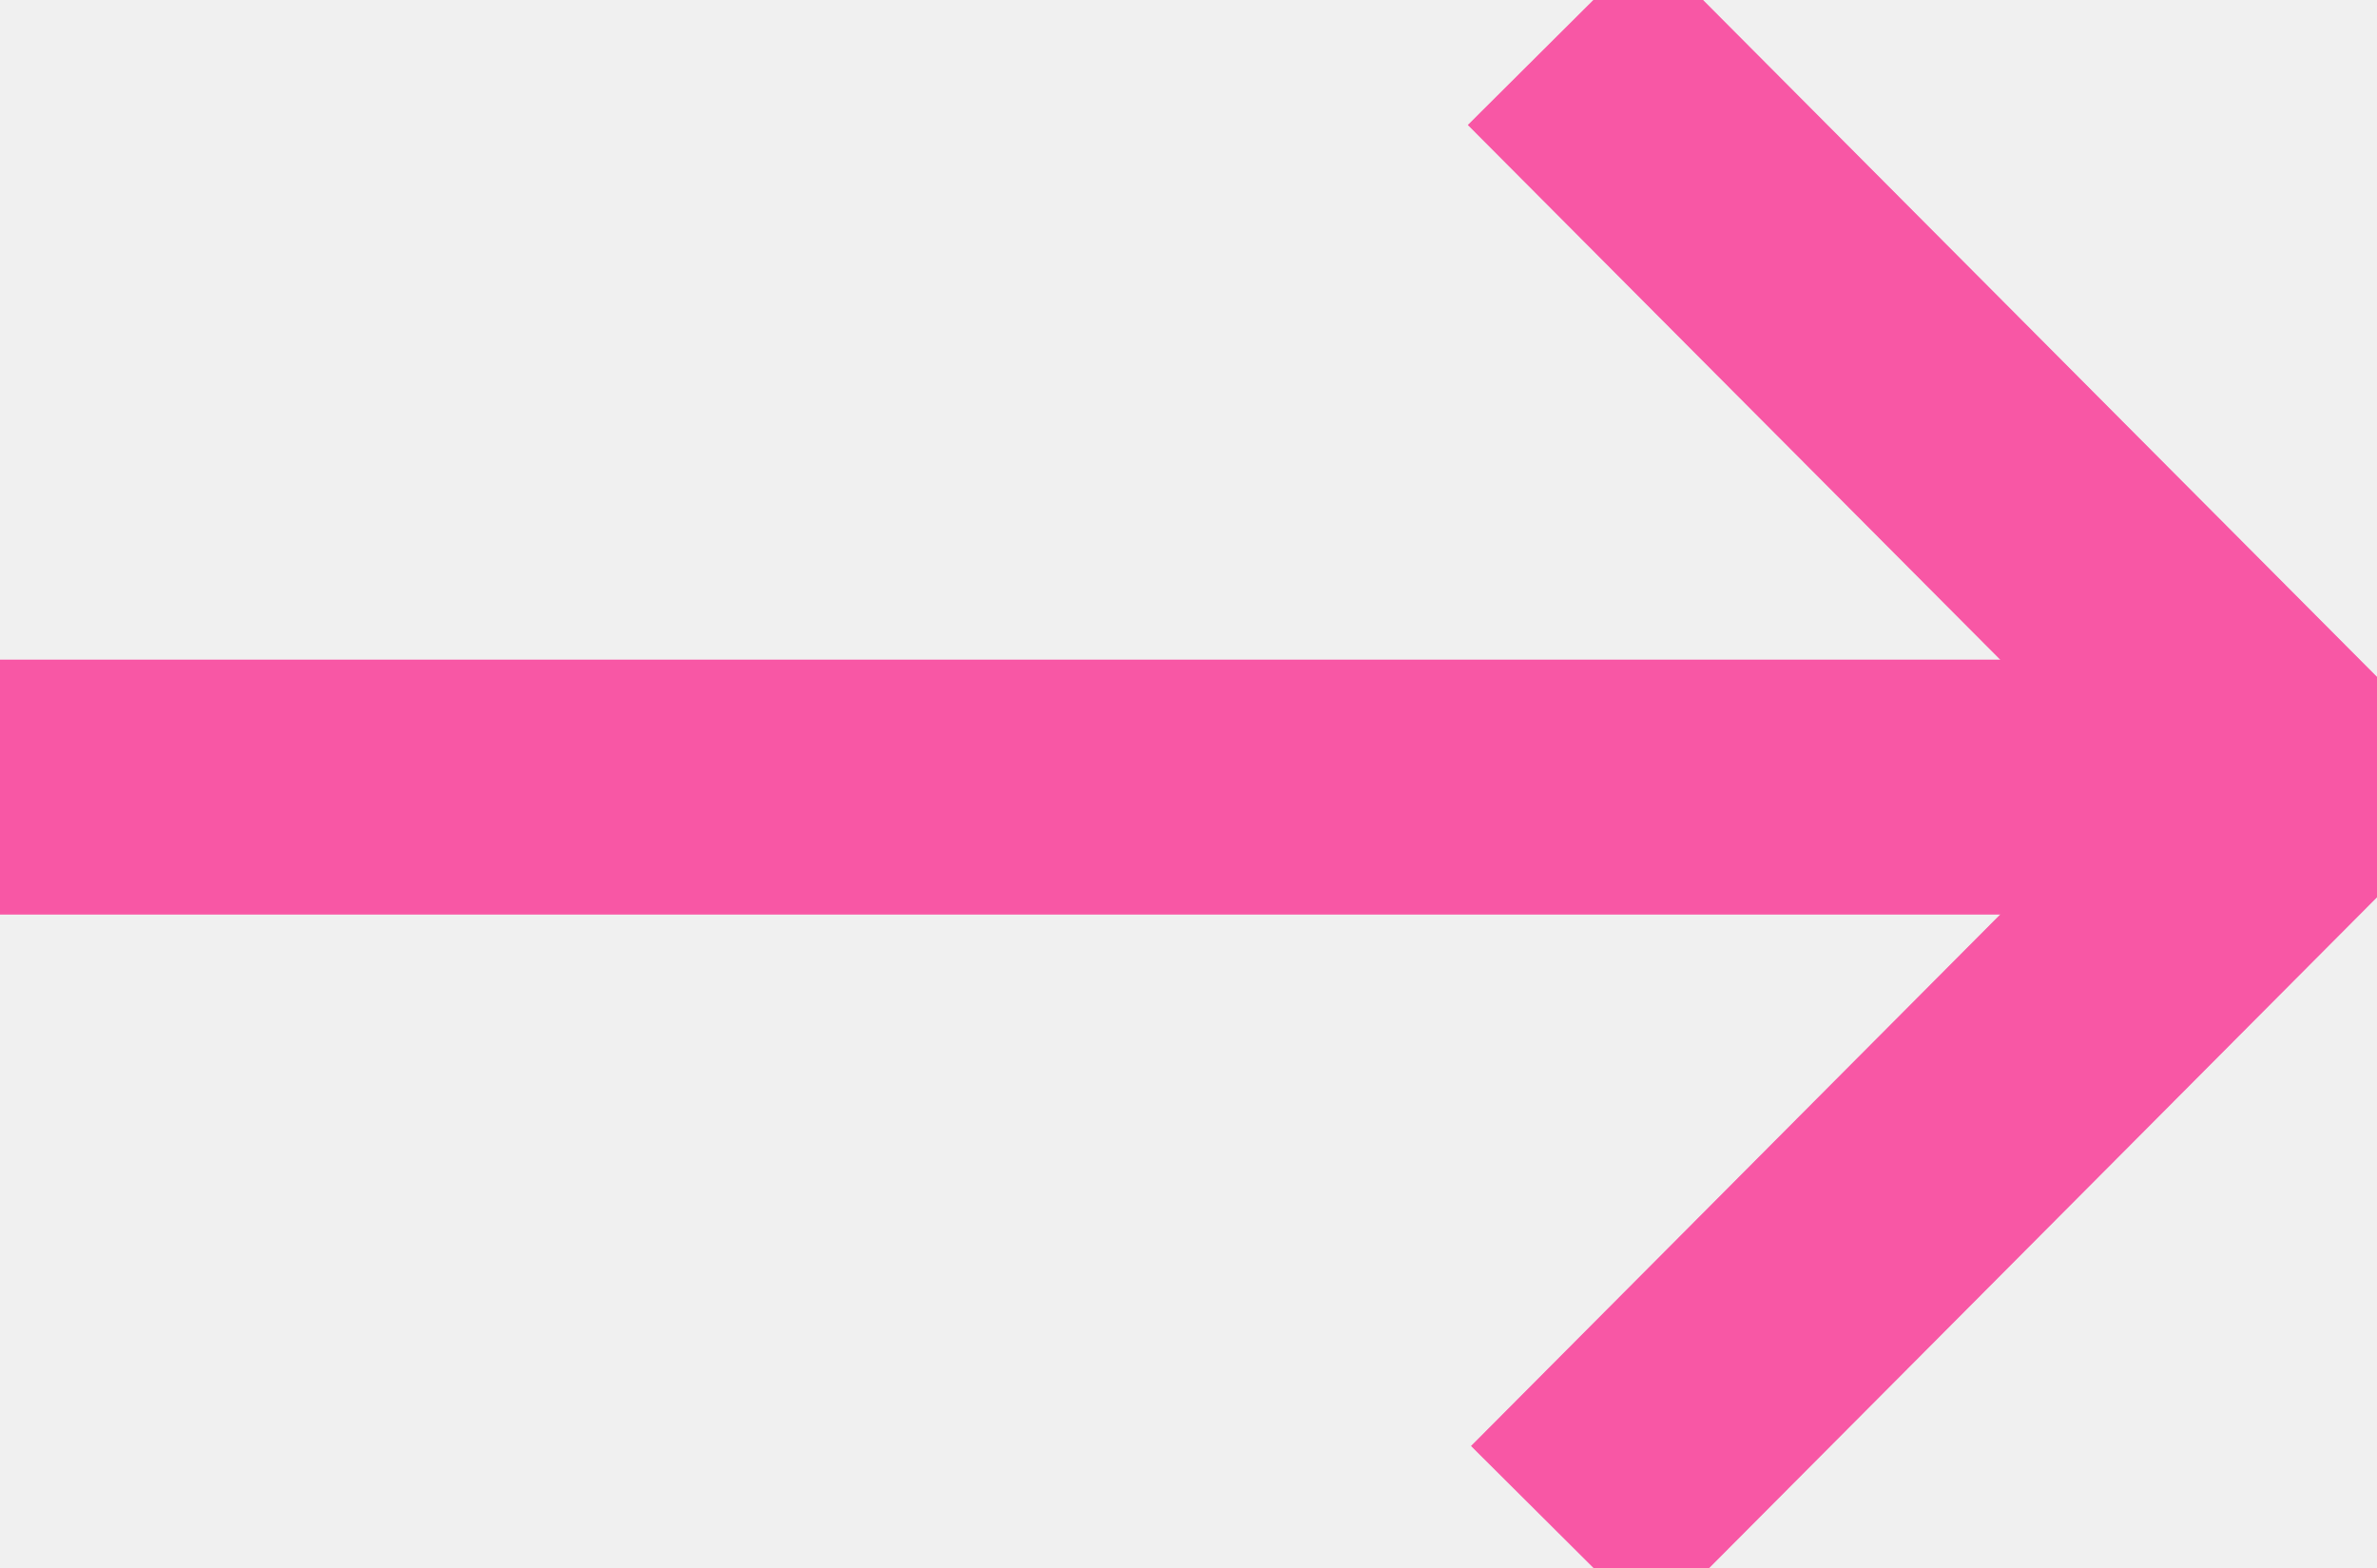
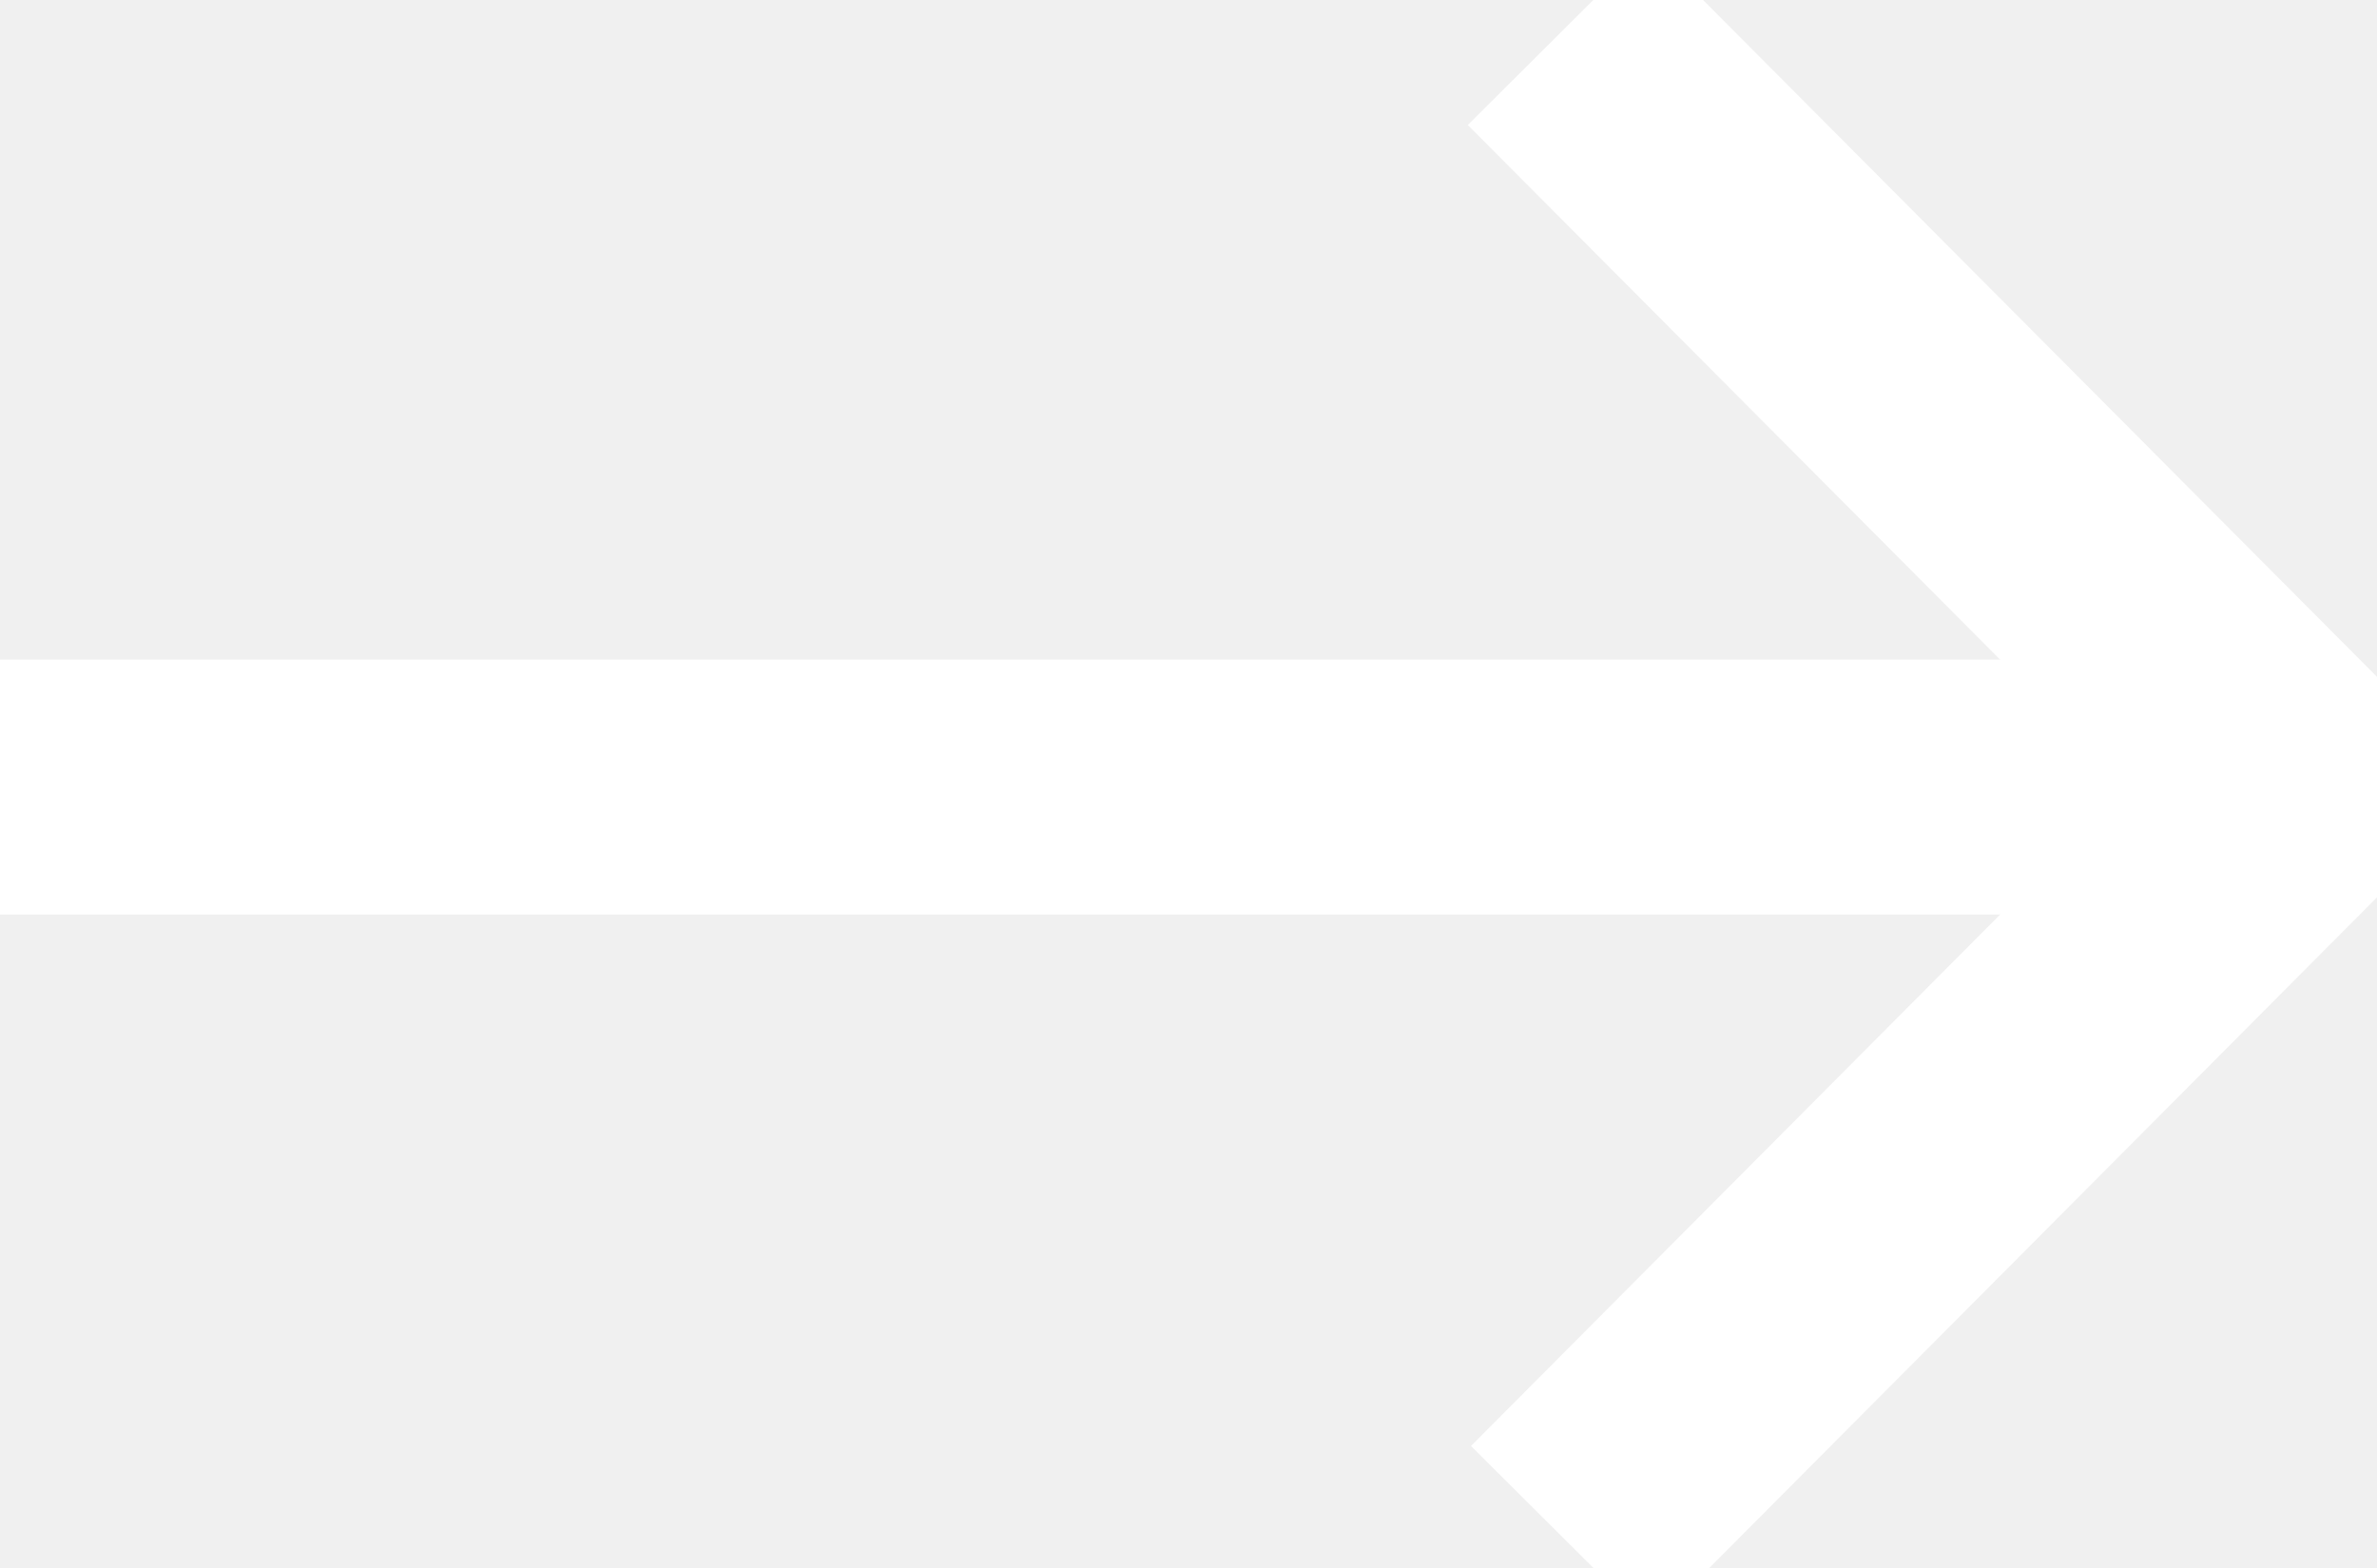
<svg xmlns="http://www.w3.org/2000/svg" version="1.1" id="Layer_1" x="0px" y="0px" viewBox="0 0 74.6 49.2" style="enable-background:new 0 0 74.6 49.2;" xml:space="preserve">
  <style type="text/css">
- 	.st0{fill:none;stroke:#F857A5;stroke-width:8;stroke-miterlimit:10;}
+ 	.st0{fill:none;stroke:#ffffff;stroke-width:8;stroke-miterlimit:10;}
</style>
  <polyline class="st0" points="49,48.2 72.4,24.7 48.9,1.1 " />
  <line class="st0" x1="68" y1="24.7" x2="0" y2="24.7" />
</svg>
